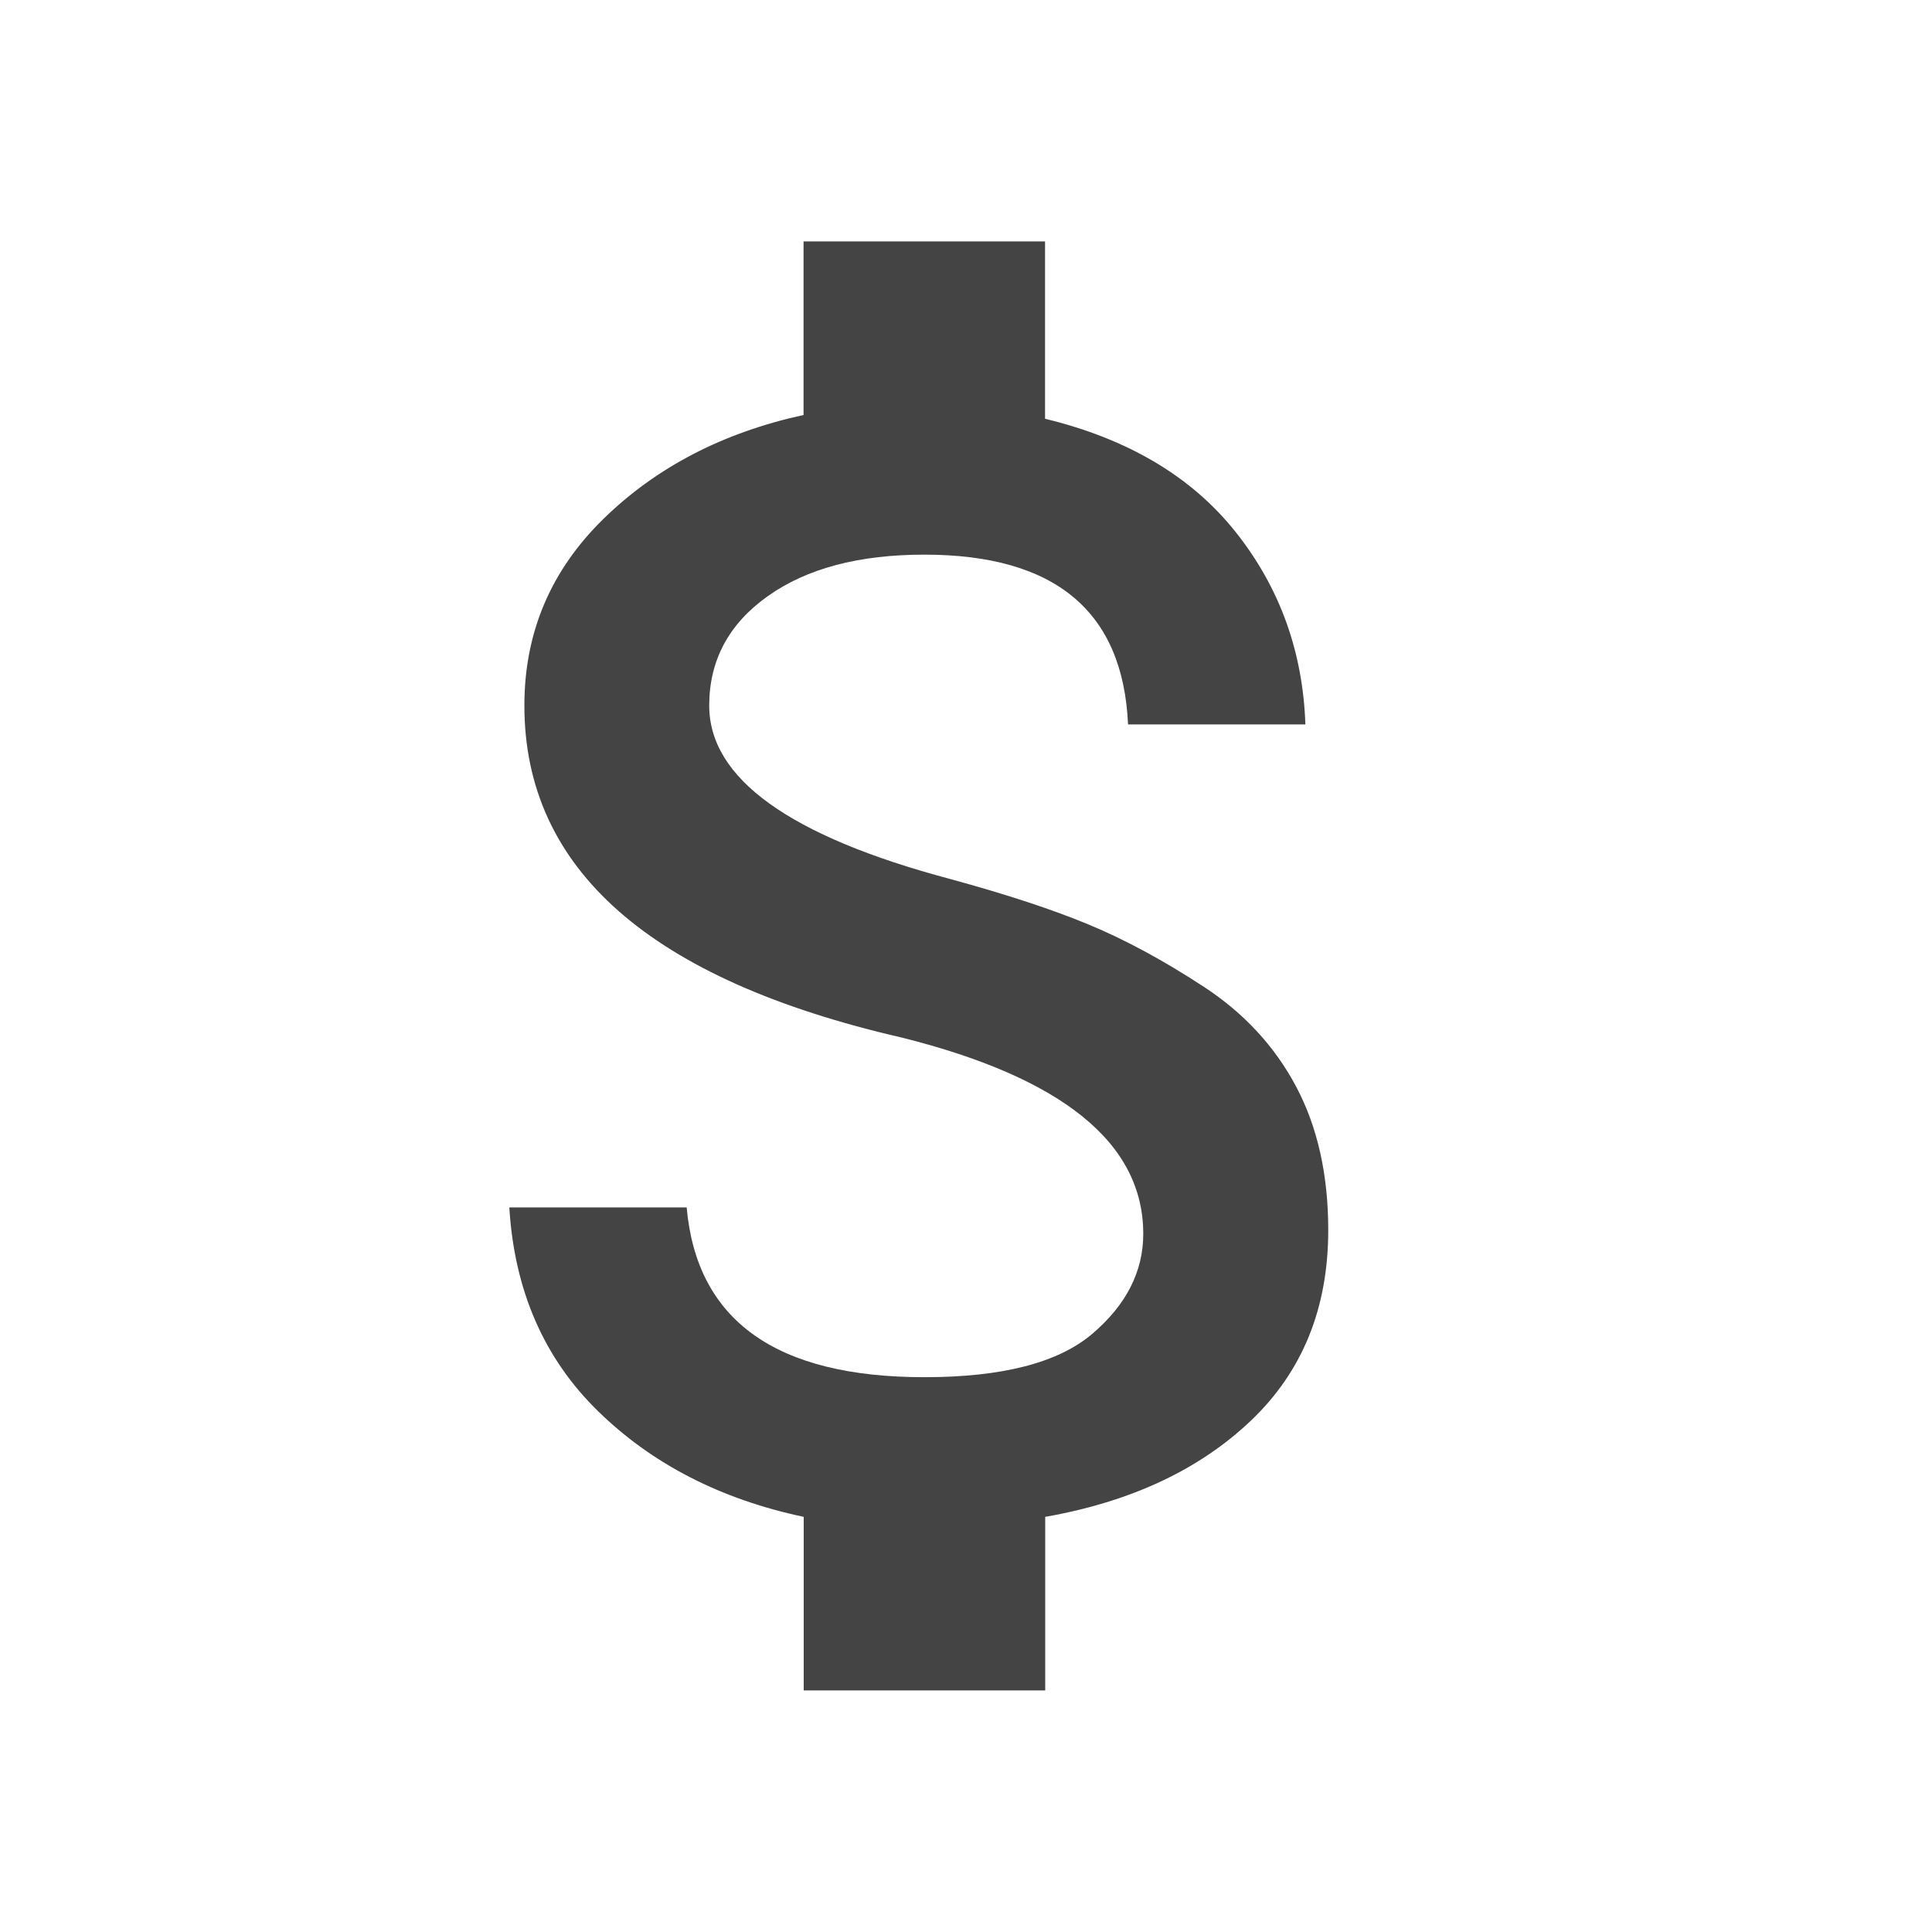
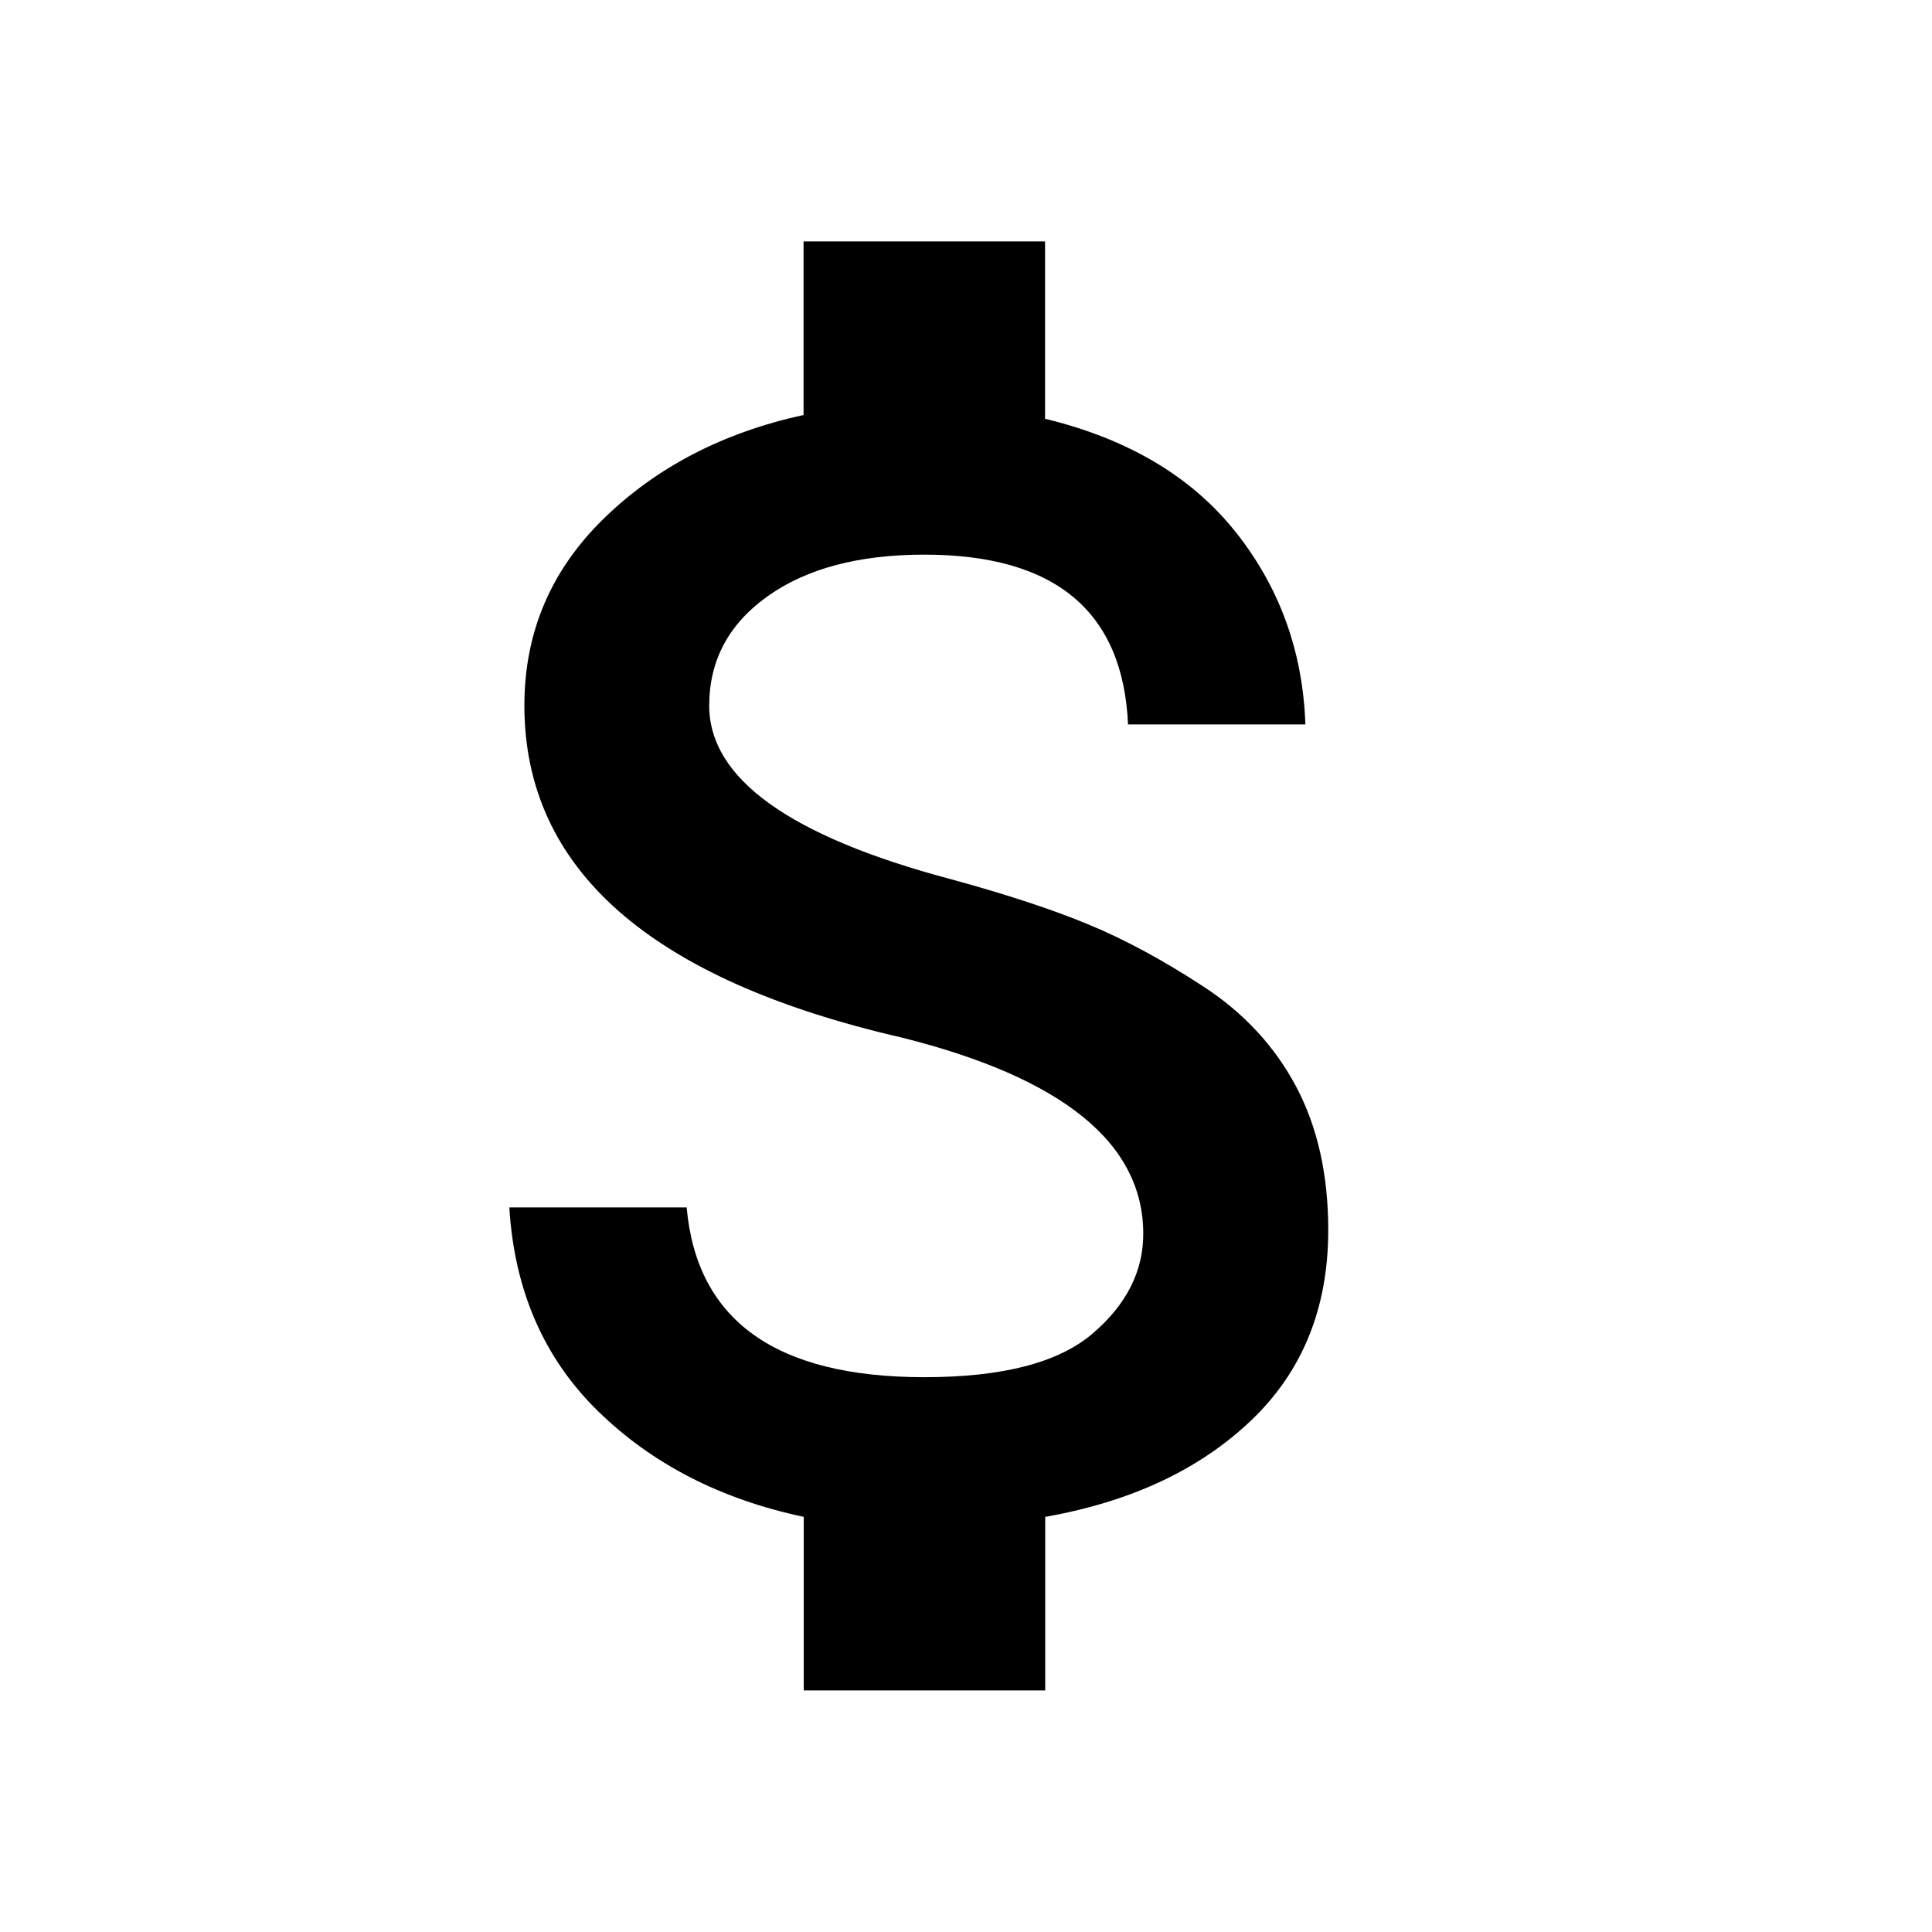
<svg xmlns="http://www.w3.org/2000/svg" version="1.1" width="24" height="24" viewBox="0 0 24 24">
-   <path fill="#444444" d="M11.813 10.922q1.031 0.281 1.711 0.563t1.43 0.773 1.148 1.242 0.398 1.781q0 1.453-0.961 2.367t-2.555 1.195v2.156h-3v-2.156q-1.547-0.328-2.555-1.313t-1.102-2.531h2.203q0.188 2.109 2.953 2.109 1.453 0 2.086-0.539t0.633-1.242q0-1.688-3-2.438-4.688-1.078-4.688-4.125 0-1.359 0.984-2.32t2.484-1.289v-2.156h3v2.203q1.547 0.375 2.367 1.406t0.867 2.391h-2.203q-0.094-2.109-2.531-2.109-1.219 0-1.945 0.516t-0.727 1.359q0 1.359 3 2.156z" />
+   <path fill="#000000" d="M11.813 10.922q1.031 0.281 1.711 0.563t1.43 0.773 1.148 1.242 0.398 1.781q0 1.453-0.961 2.367t-2.555 1.195v2.156h-3v-2.156q-1.547-0.328-2.555-1.313t-1.102-2.531h2.203q0.188 2.109 2.953 2.109 1.453 0 2.086-0.539t0.633-1.242q0-1.688-3-2.438-4.688-1.078-4.688-4.125 0-1.359 0.984-2.32t2.484-1.289v-2.156h3v2.203q1.547 0.375 2.367 1.406t0.867 2.391h-2.203q-0.094-2.109-2.531-2.109-1.219 0-1.945 0.516t-0.727 1.359q0 1.359 3 2.156z" />
</svg>
